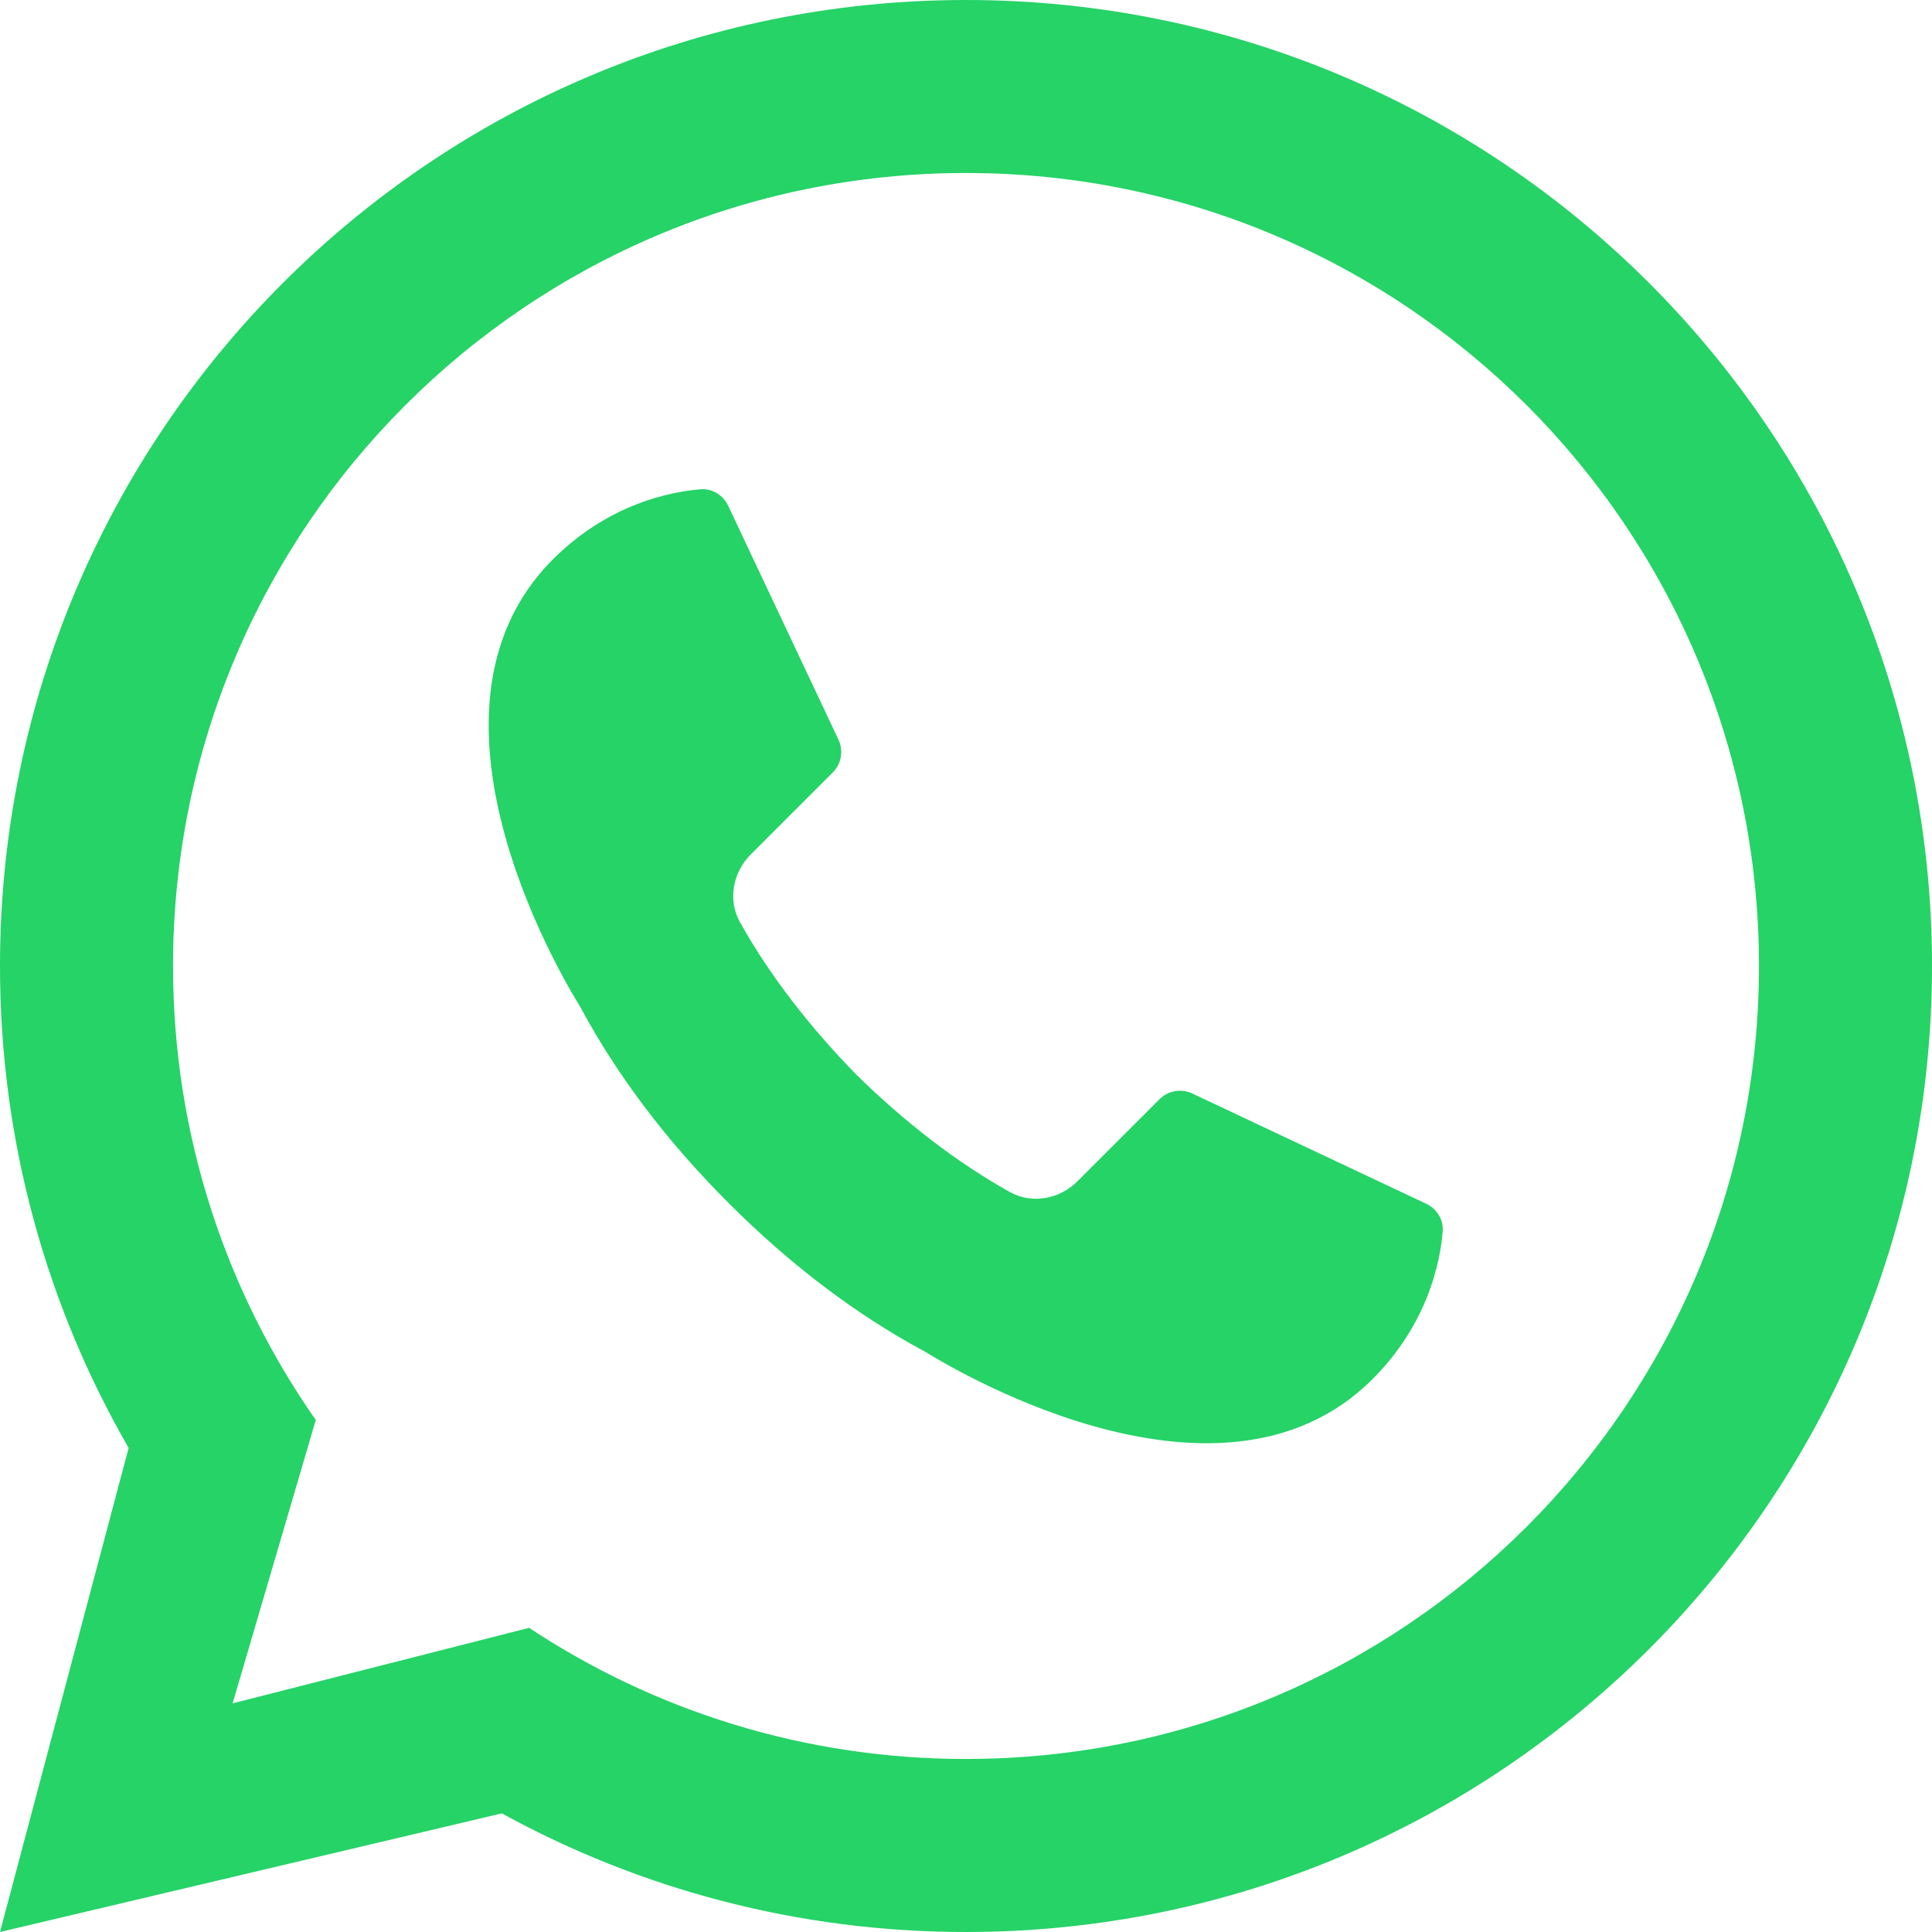
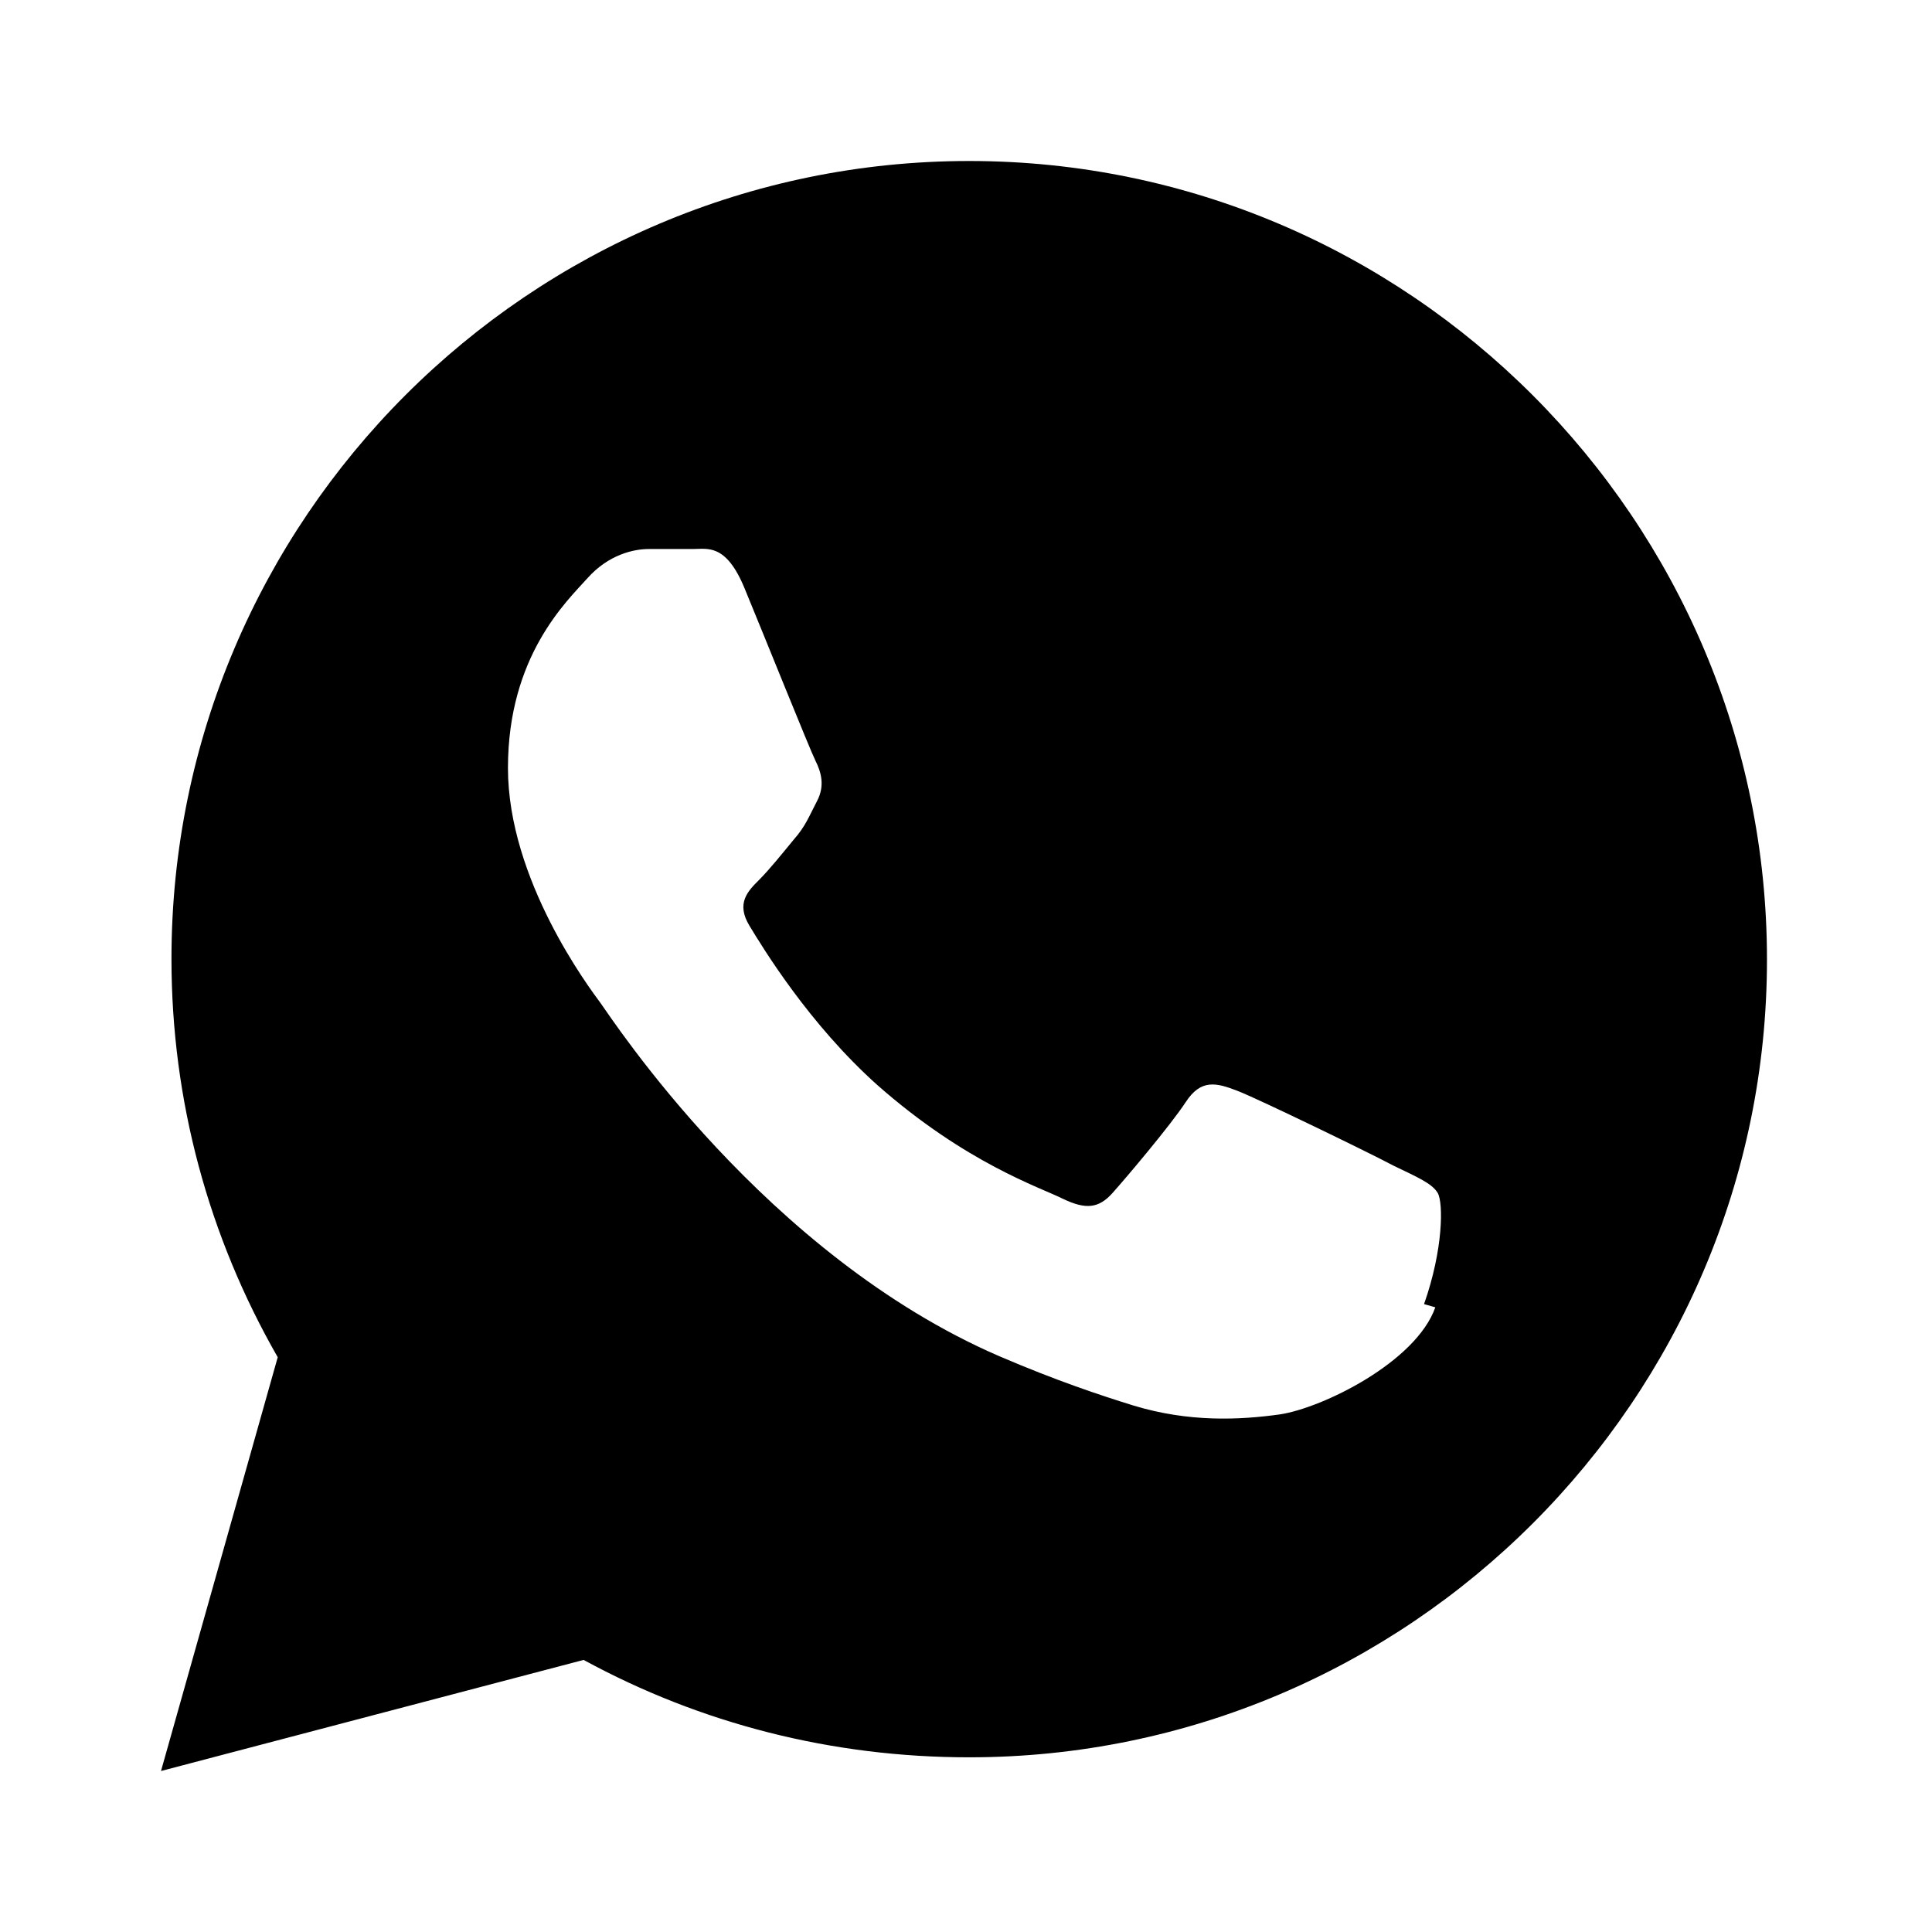
- <svg xmlns="http://www.w3.org/2000/svg" width="23" height="23" viewBox="0 0 720 720">
-   <defs>
-     <style>
-       .cls-1 {
-         fill: #25d366;
-       }
-     </style>
-   </defs>
-   <path class="cls-1" d="M360,0C161.18,0,0,161.18,0,360c0,65.41,17.45,126.75,47.94,179.61L0,720l187.02-44.21c51.34,28.18,110.28,44.21,172.98,44.21,198.82,0,360-161.18,360-360S558.82,0,360,0ZM360,655.52c-60.17,0-116.13-17.98-162.82-48.87l-110.49,28.14,30.99-105.61c-33.53-47.93-53.2-106.26-53.2-169.19,0-163.21,132.31-295.52,295.52-295.52s295.52,132.31,295.52,295.52-132.31,295.52-295.52,295.52Z" />
-   <path class="cls-1" d="M444.35,407.52l87.1,41.06c4,1.88,6.56,5.94,6.2,10.34-.94,11.46-5.54,34.43-26.13,55.02-58.12,58.12-162.49-7.64-166.74-10.18-25.67-13.79-50.06-32.24-73.19-55.36-23.12-23.12-41.58-47.52-55.37-73.19-2.55-4.24-68.31-108.61-10.18-166.74,20.59-20.59,43.56-25.19,55.02-26.13,4.41-.36,8.46,2.2,10.34,6.2l41.07,87.1c1.94,4.12,1.09,9.02-2.13,12.24l-30.61,30.61c-6.62,6.62-8.56,16.93-4,25.11,11.17,20.03,26.19,39.32,43.59,57.07,17.75,17.4,37.04,32.43,57.07,43.59,8.18,4.56,18.48,2.62,25.11-4l30.61-30.61c3.22-3.22,8.12-4.08,12.24-2.13Z" />
+ <svg xmlns="http://www.w3.org/2000/svg" viewBox="0 0 24 24" fill="currentColor" aria-hidden="true">
+   <path d="M12.04 2C6.58 2 2.13 6.45 2.13 11.91c0 1.76.46 3.45 1.32 4.95L2 22l5.25-1.38c1.45.79 3.08 1.21 4.79 1.21 5.46 0 9.91-4.45 9.91-9.91S17.5 2 12.04 2zm5.79 14.24c-.24.68-1.4 1.25-1.93 1.33-.5.07-1.13.1-1.82-.11-.42-.13-.96-.31-1.66-.61-2.92-1.26-4.82-4.2-4.96-4.39-.14-.19-1.15-1.53-1.15-2.92 0-1.39.73-2.07.99-2.36.26-.29.57-.36.76-.36h.55c.18 0 .41-.07.64.49.24.58.81 2 .88 2.14.07.14.12.31.02.5-.1.19-.14.31-.29.48-.14.17-.3.37-.43.5-.14.14-.29.29-.12.57.17.28.74 1.22 1.59 1.98 1.1.97 2.02 1.27 2.3 1.41.29.14.45.12.62-.07.17-.19.72-.84.91-1.13.19-.29.38-.24.64-.14.26.1 1.66.78 1.94.93.29.14.48.22.55.34.07.12.07.7-.17 1.38z" />
</svg>
